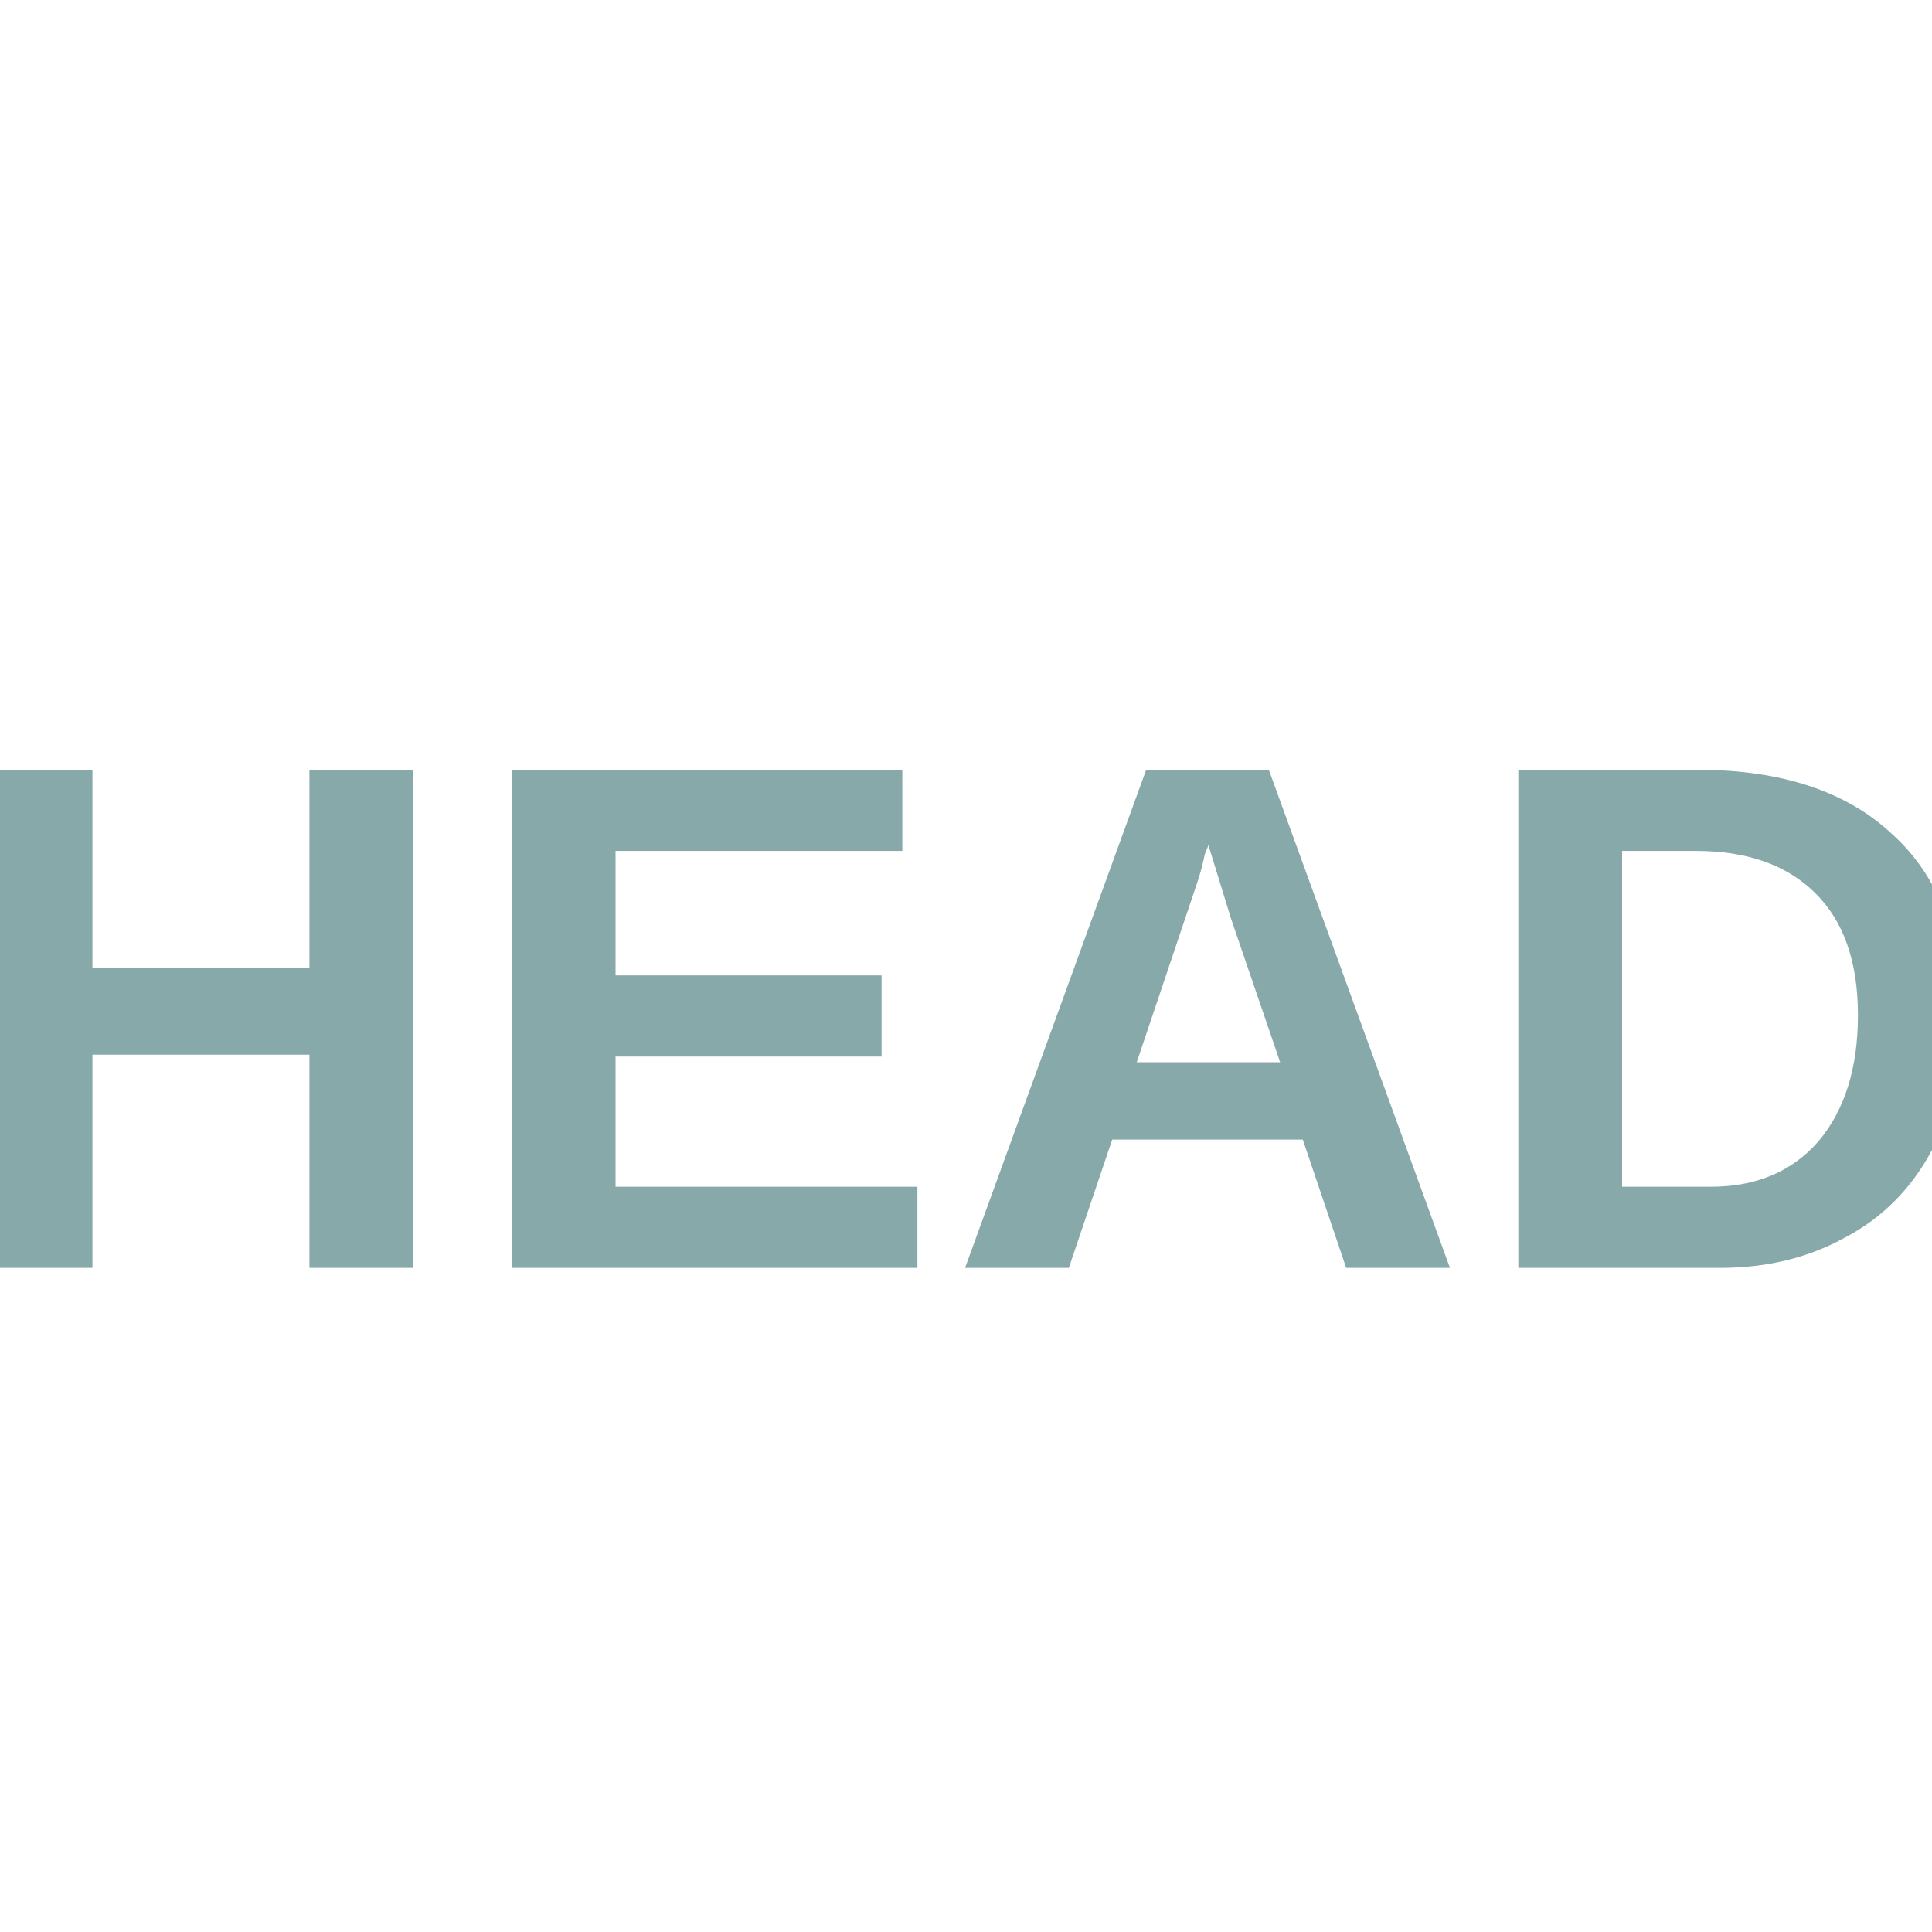
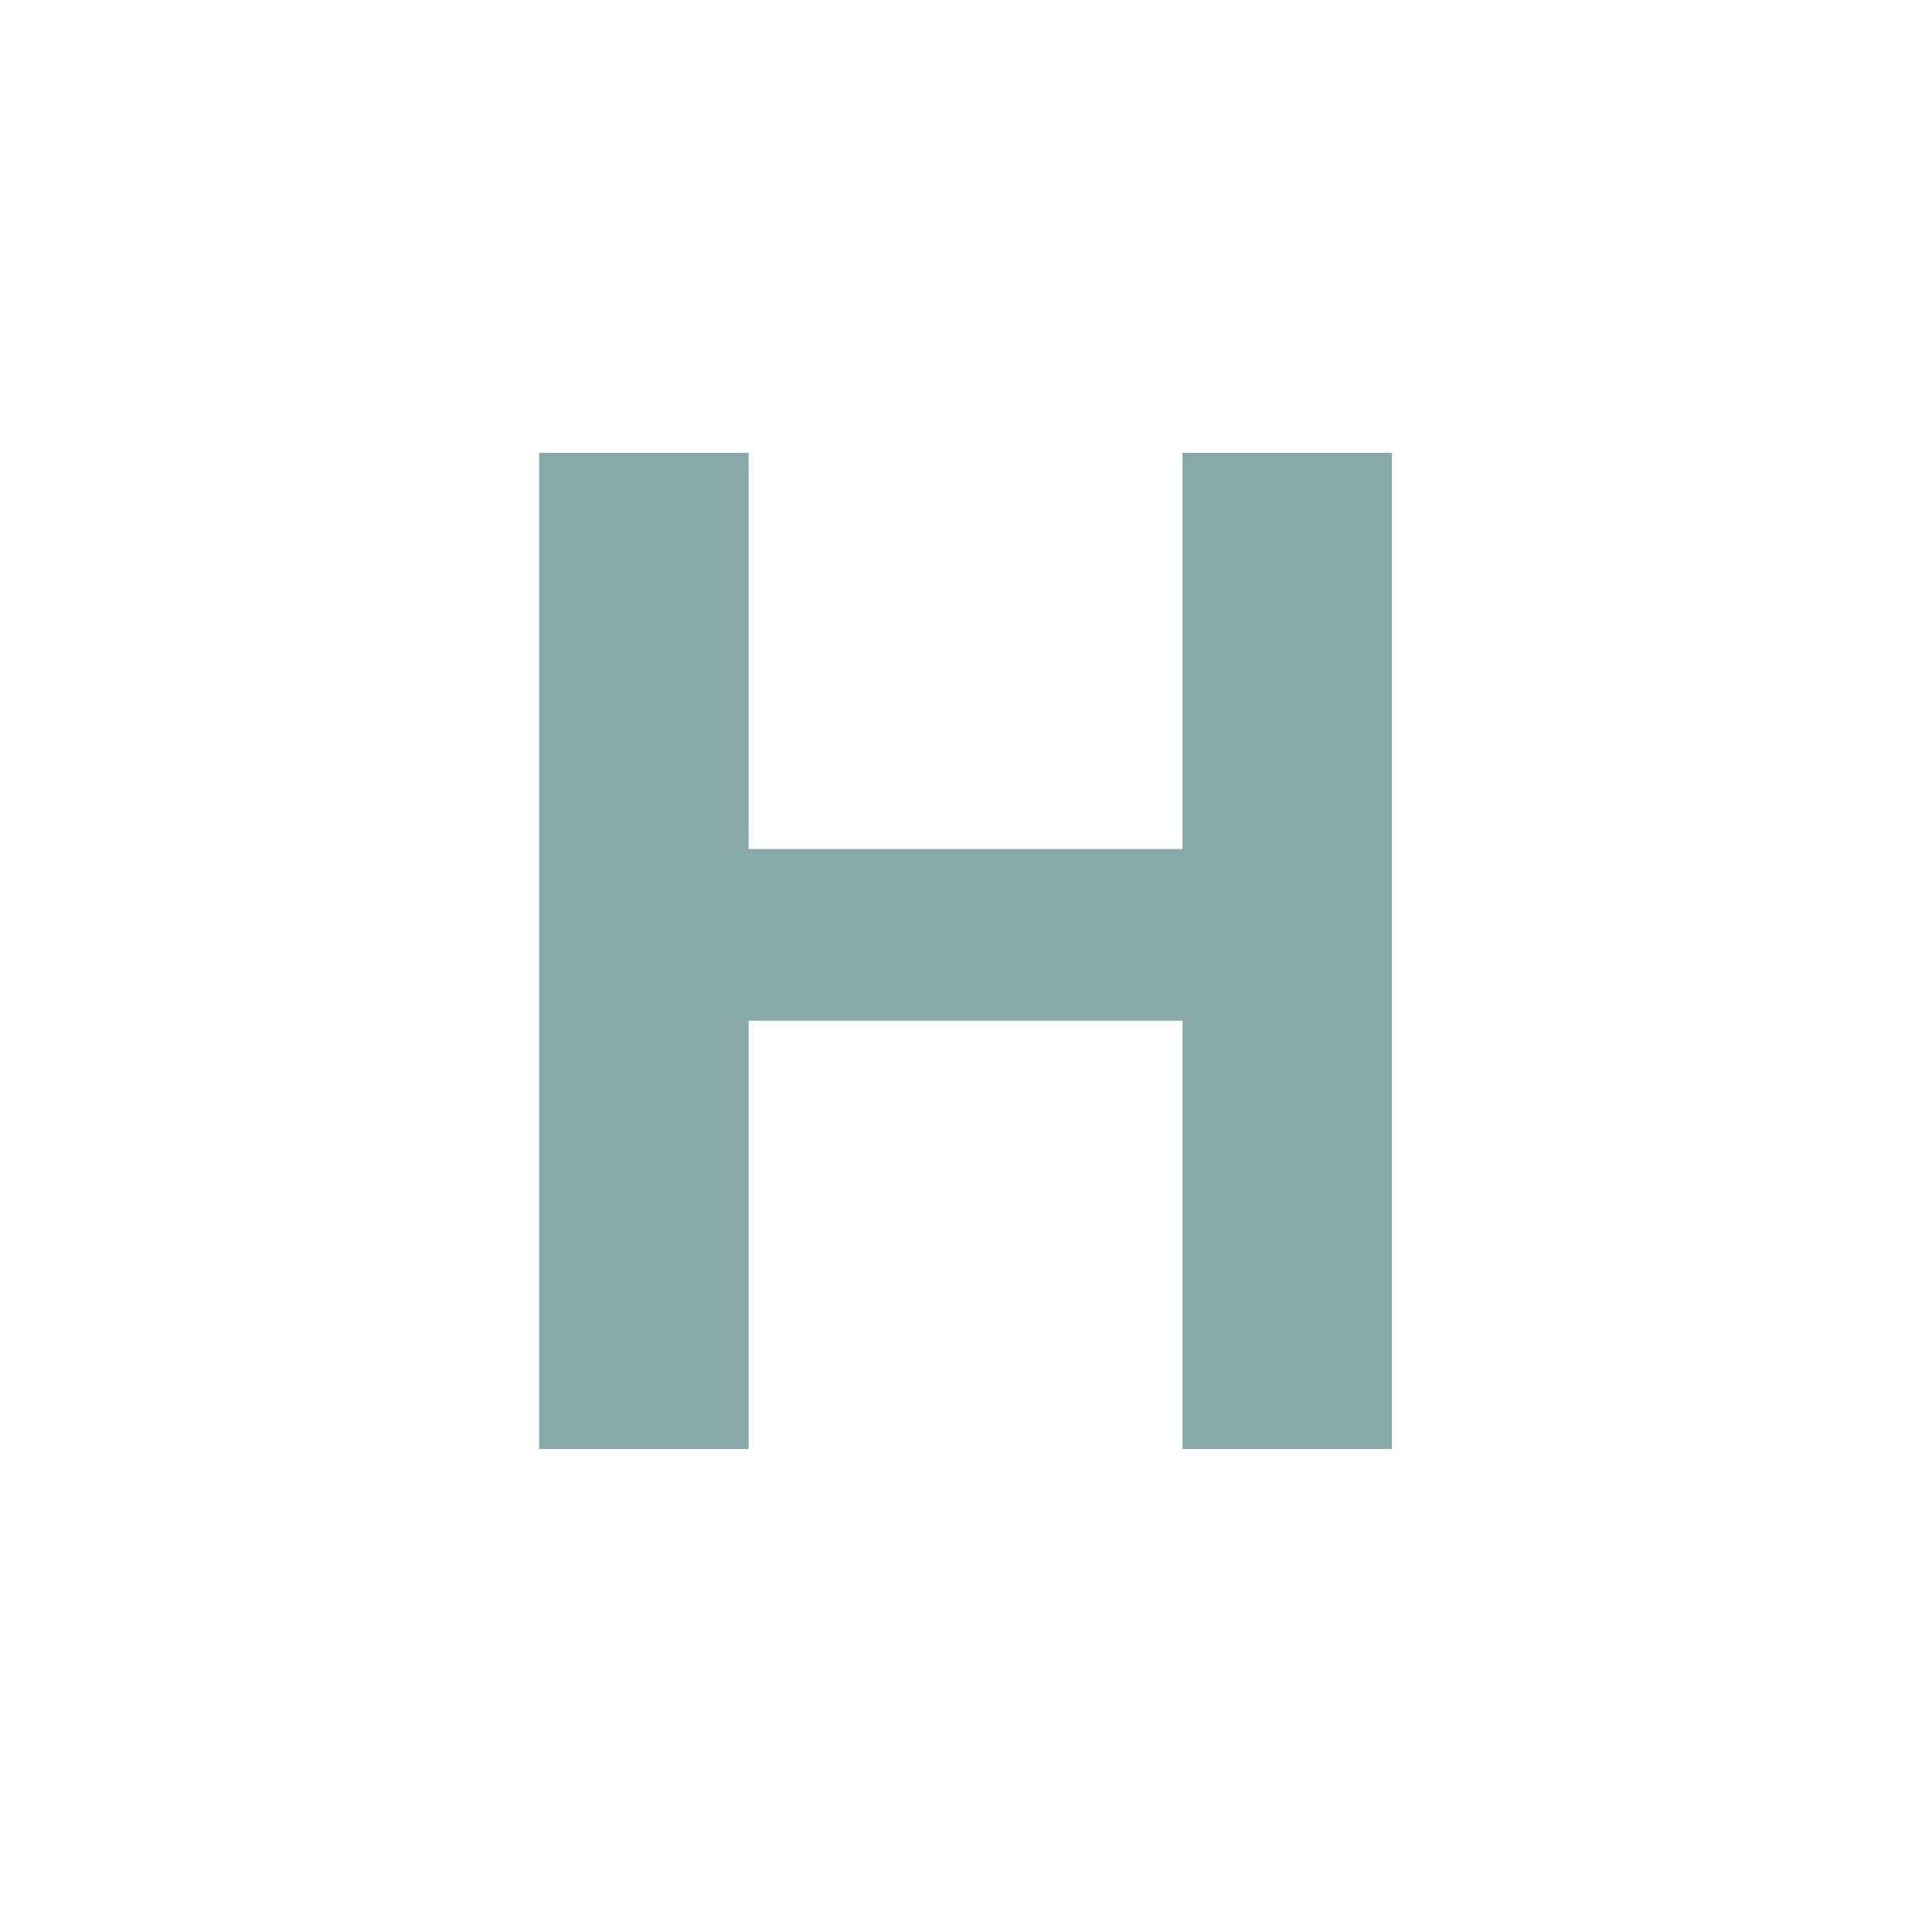
<svg xmlns="http://www.w3.org/2000/svg" width="16" height="16" viewBox="0 0 16 16">
-   <text x="8" y="10.5" text-anchor="middle" font-family="Arial, sans-serif" font-size="6" font-weight="700" fill="#88A9AA">HEAD</text>
+   <text x="8" y="12" text-anchor="middle" font-family="Arial, sans-serif" font-size="12" font-weight="700" fill="#88A9AA">H</text>
</svg>
